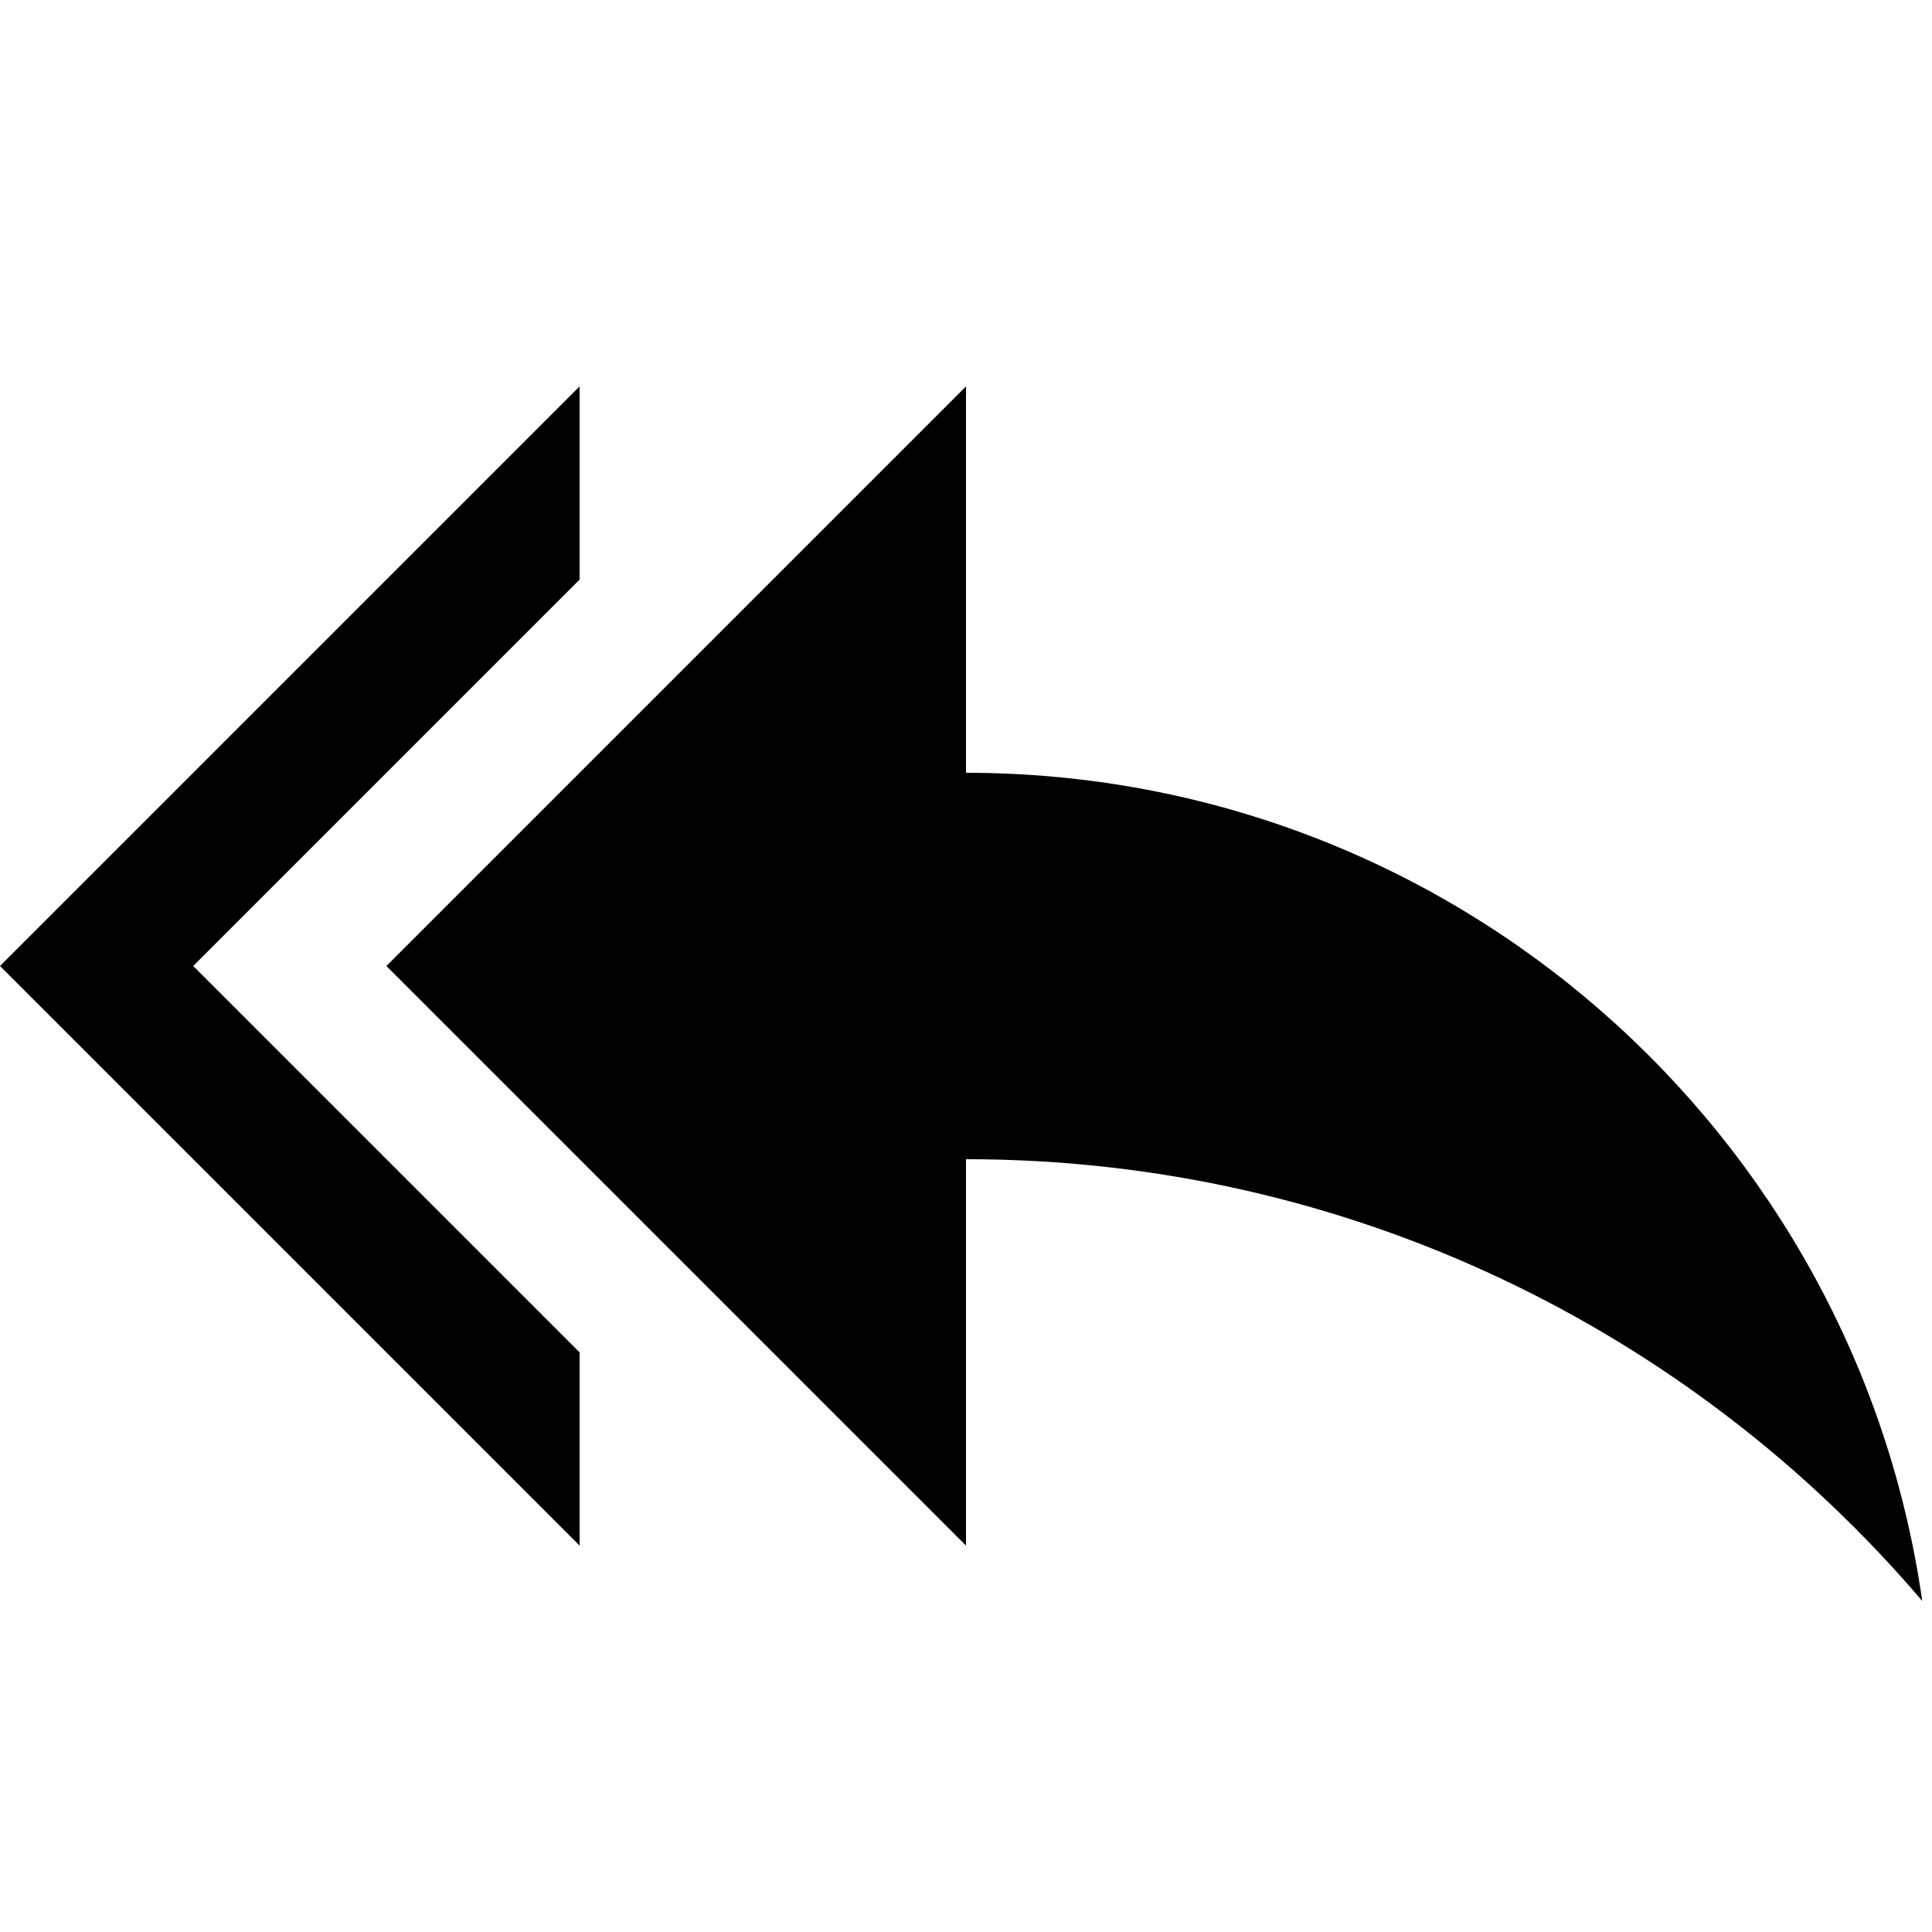
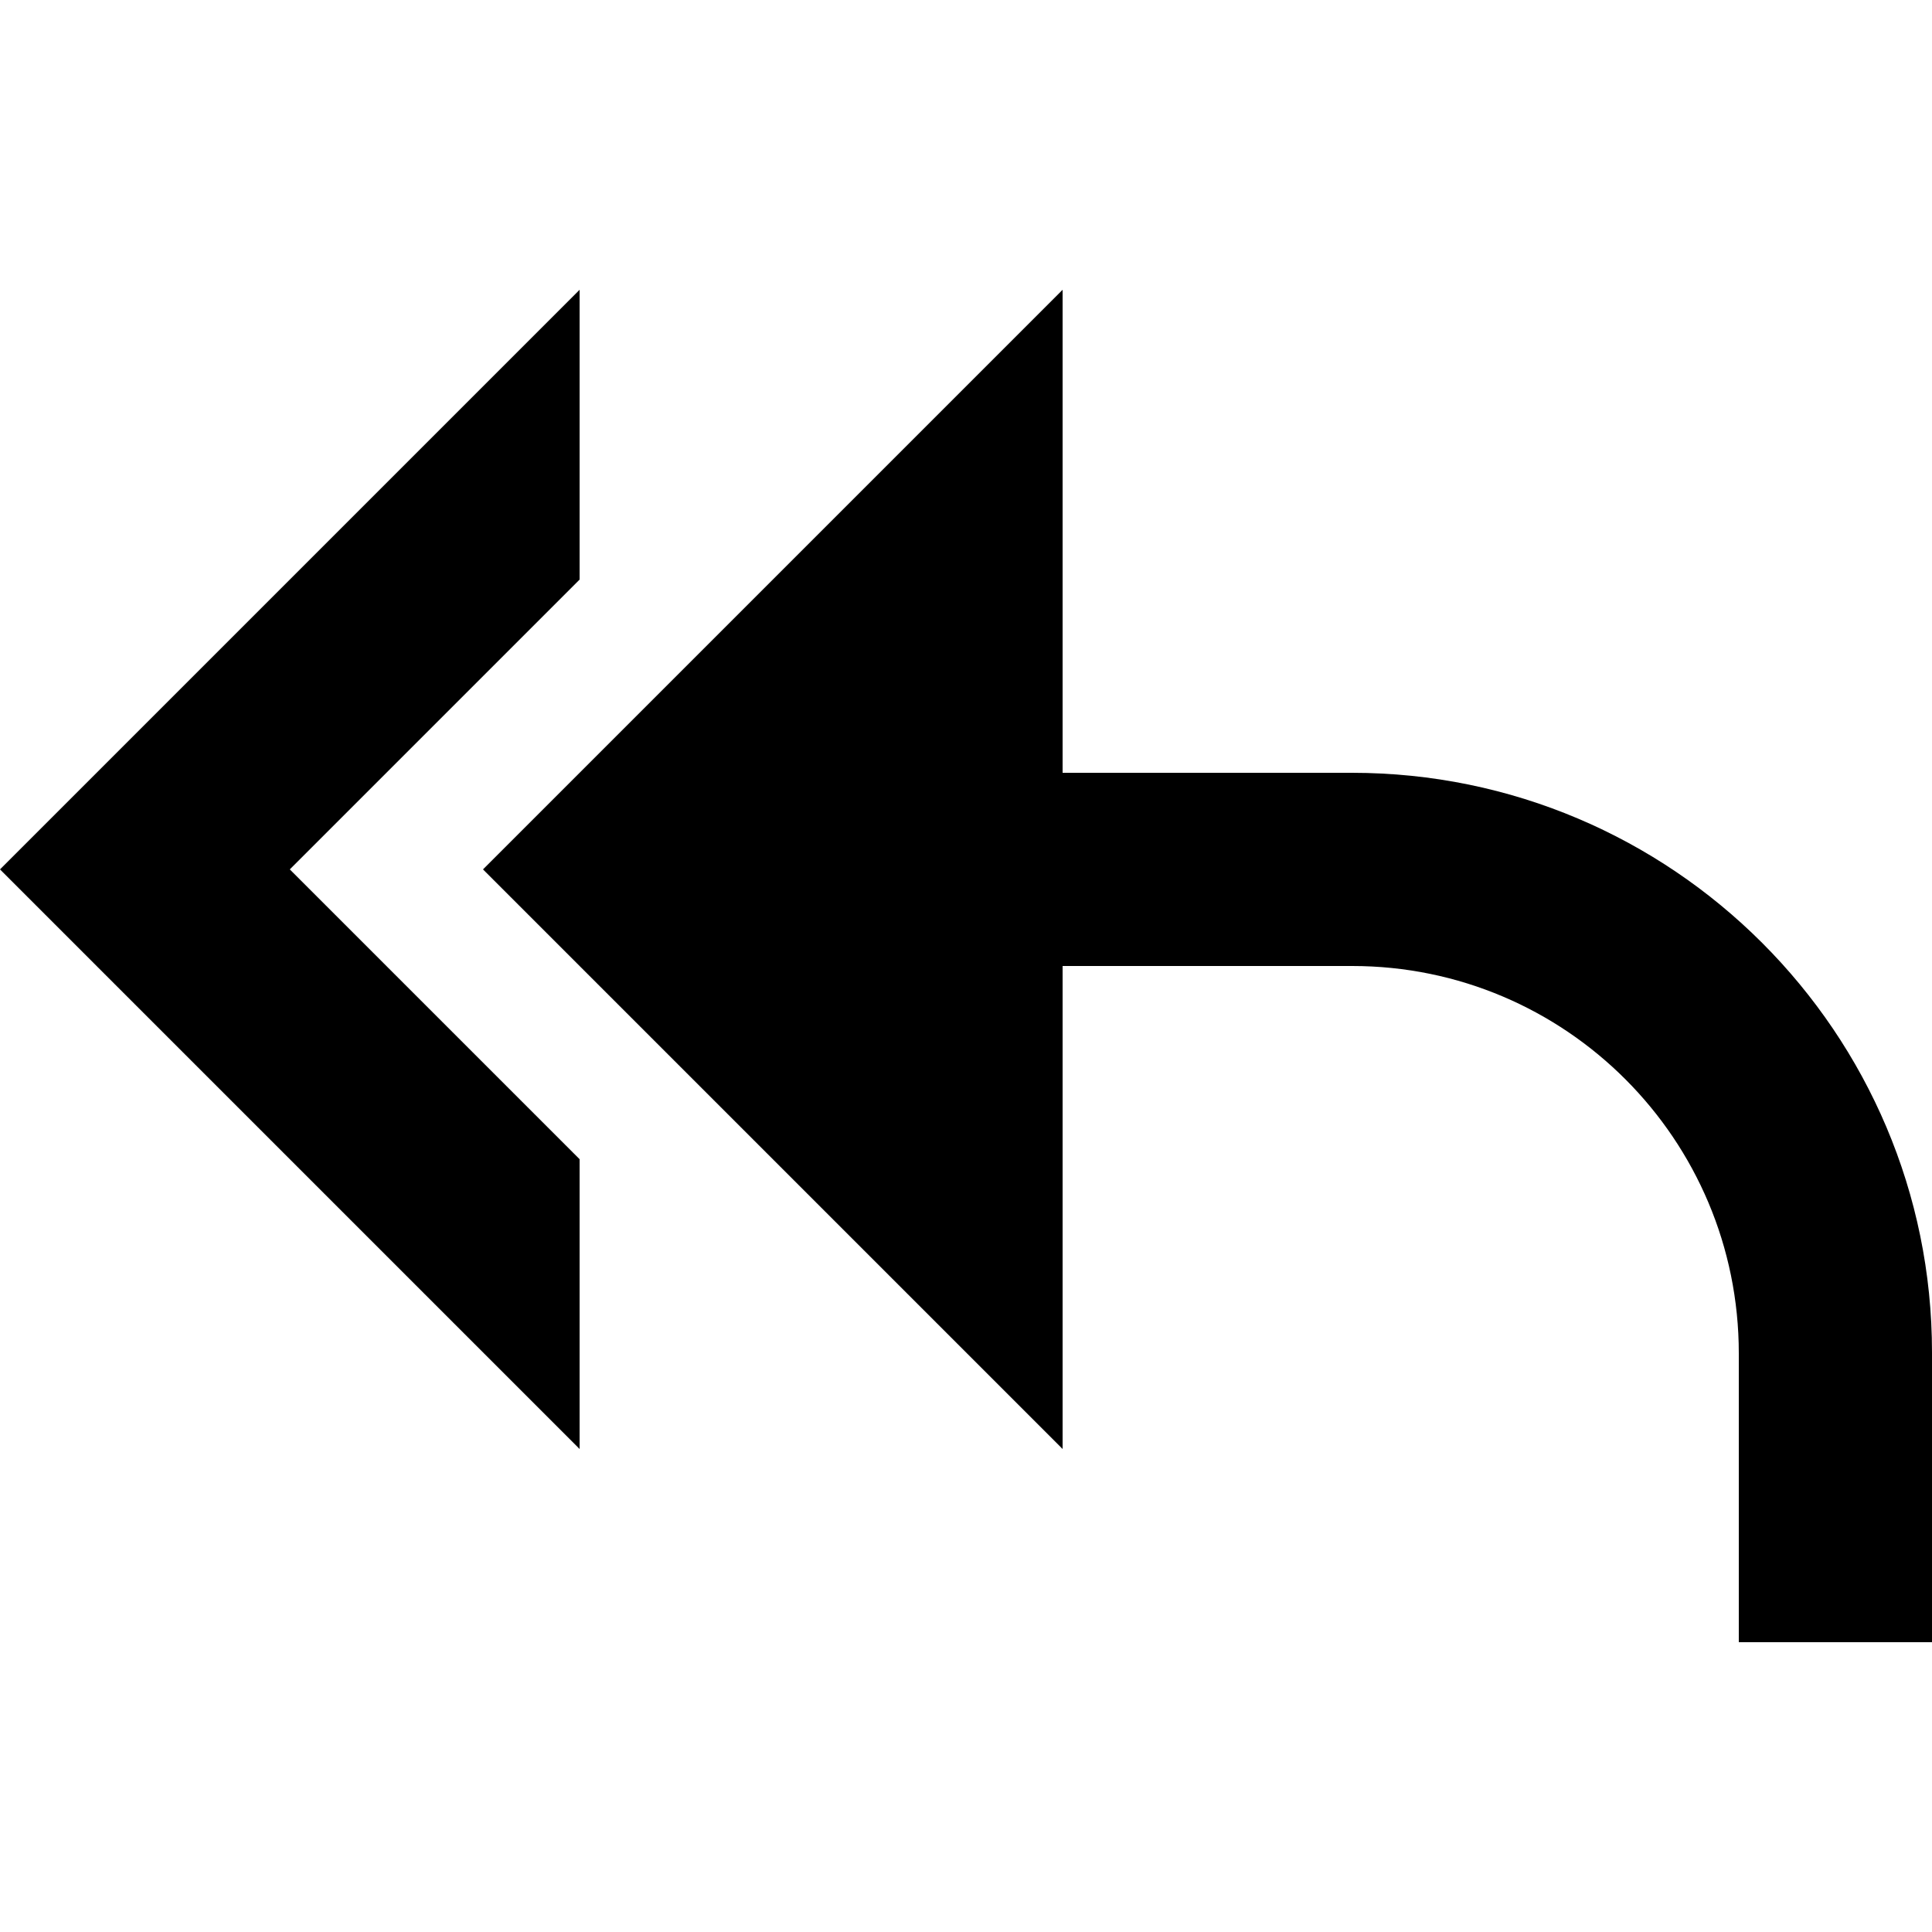
<svg xmlns="http://www.w3.org/2000/svg" width="20px" height="20px" viewBox="0 0 20 20" version="1.1">
  <defs />
  <g id="Page-1" stroke="none" stroke-width="1" fill="none" fill-rule="evenodd">
    <g id="reply-all" fill="#000000">
-       <path d="M10,8 C15.038,8 19.206,11.726 19.899,16.573 C17.514,13.775 13.964,12 10,12 L10,16 L4,10 L10,4 L10,8 Z M6,6 L6,4 L0,10 L6,16 L6,14 L2,10 L6,6 Z" id="Combined-Shape" />
+       <path d="M18,17 L18,14.01 C18,11.795 16.208,10 13.998,10 L11,10 L11,15 L5,9 L11,3 L11,8 L13.995,8 C17.311,8 20,10.693 20,14 L20,17 L18,17 L18,17 Z M6,6 L6,3 L0,9 L6,15 L6,12 L3,9 L6,6 L6,6 Z" id="Combined-Shape" />
    </g>
  </g>
</svg>
